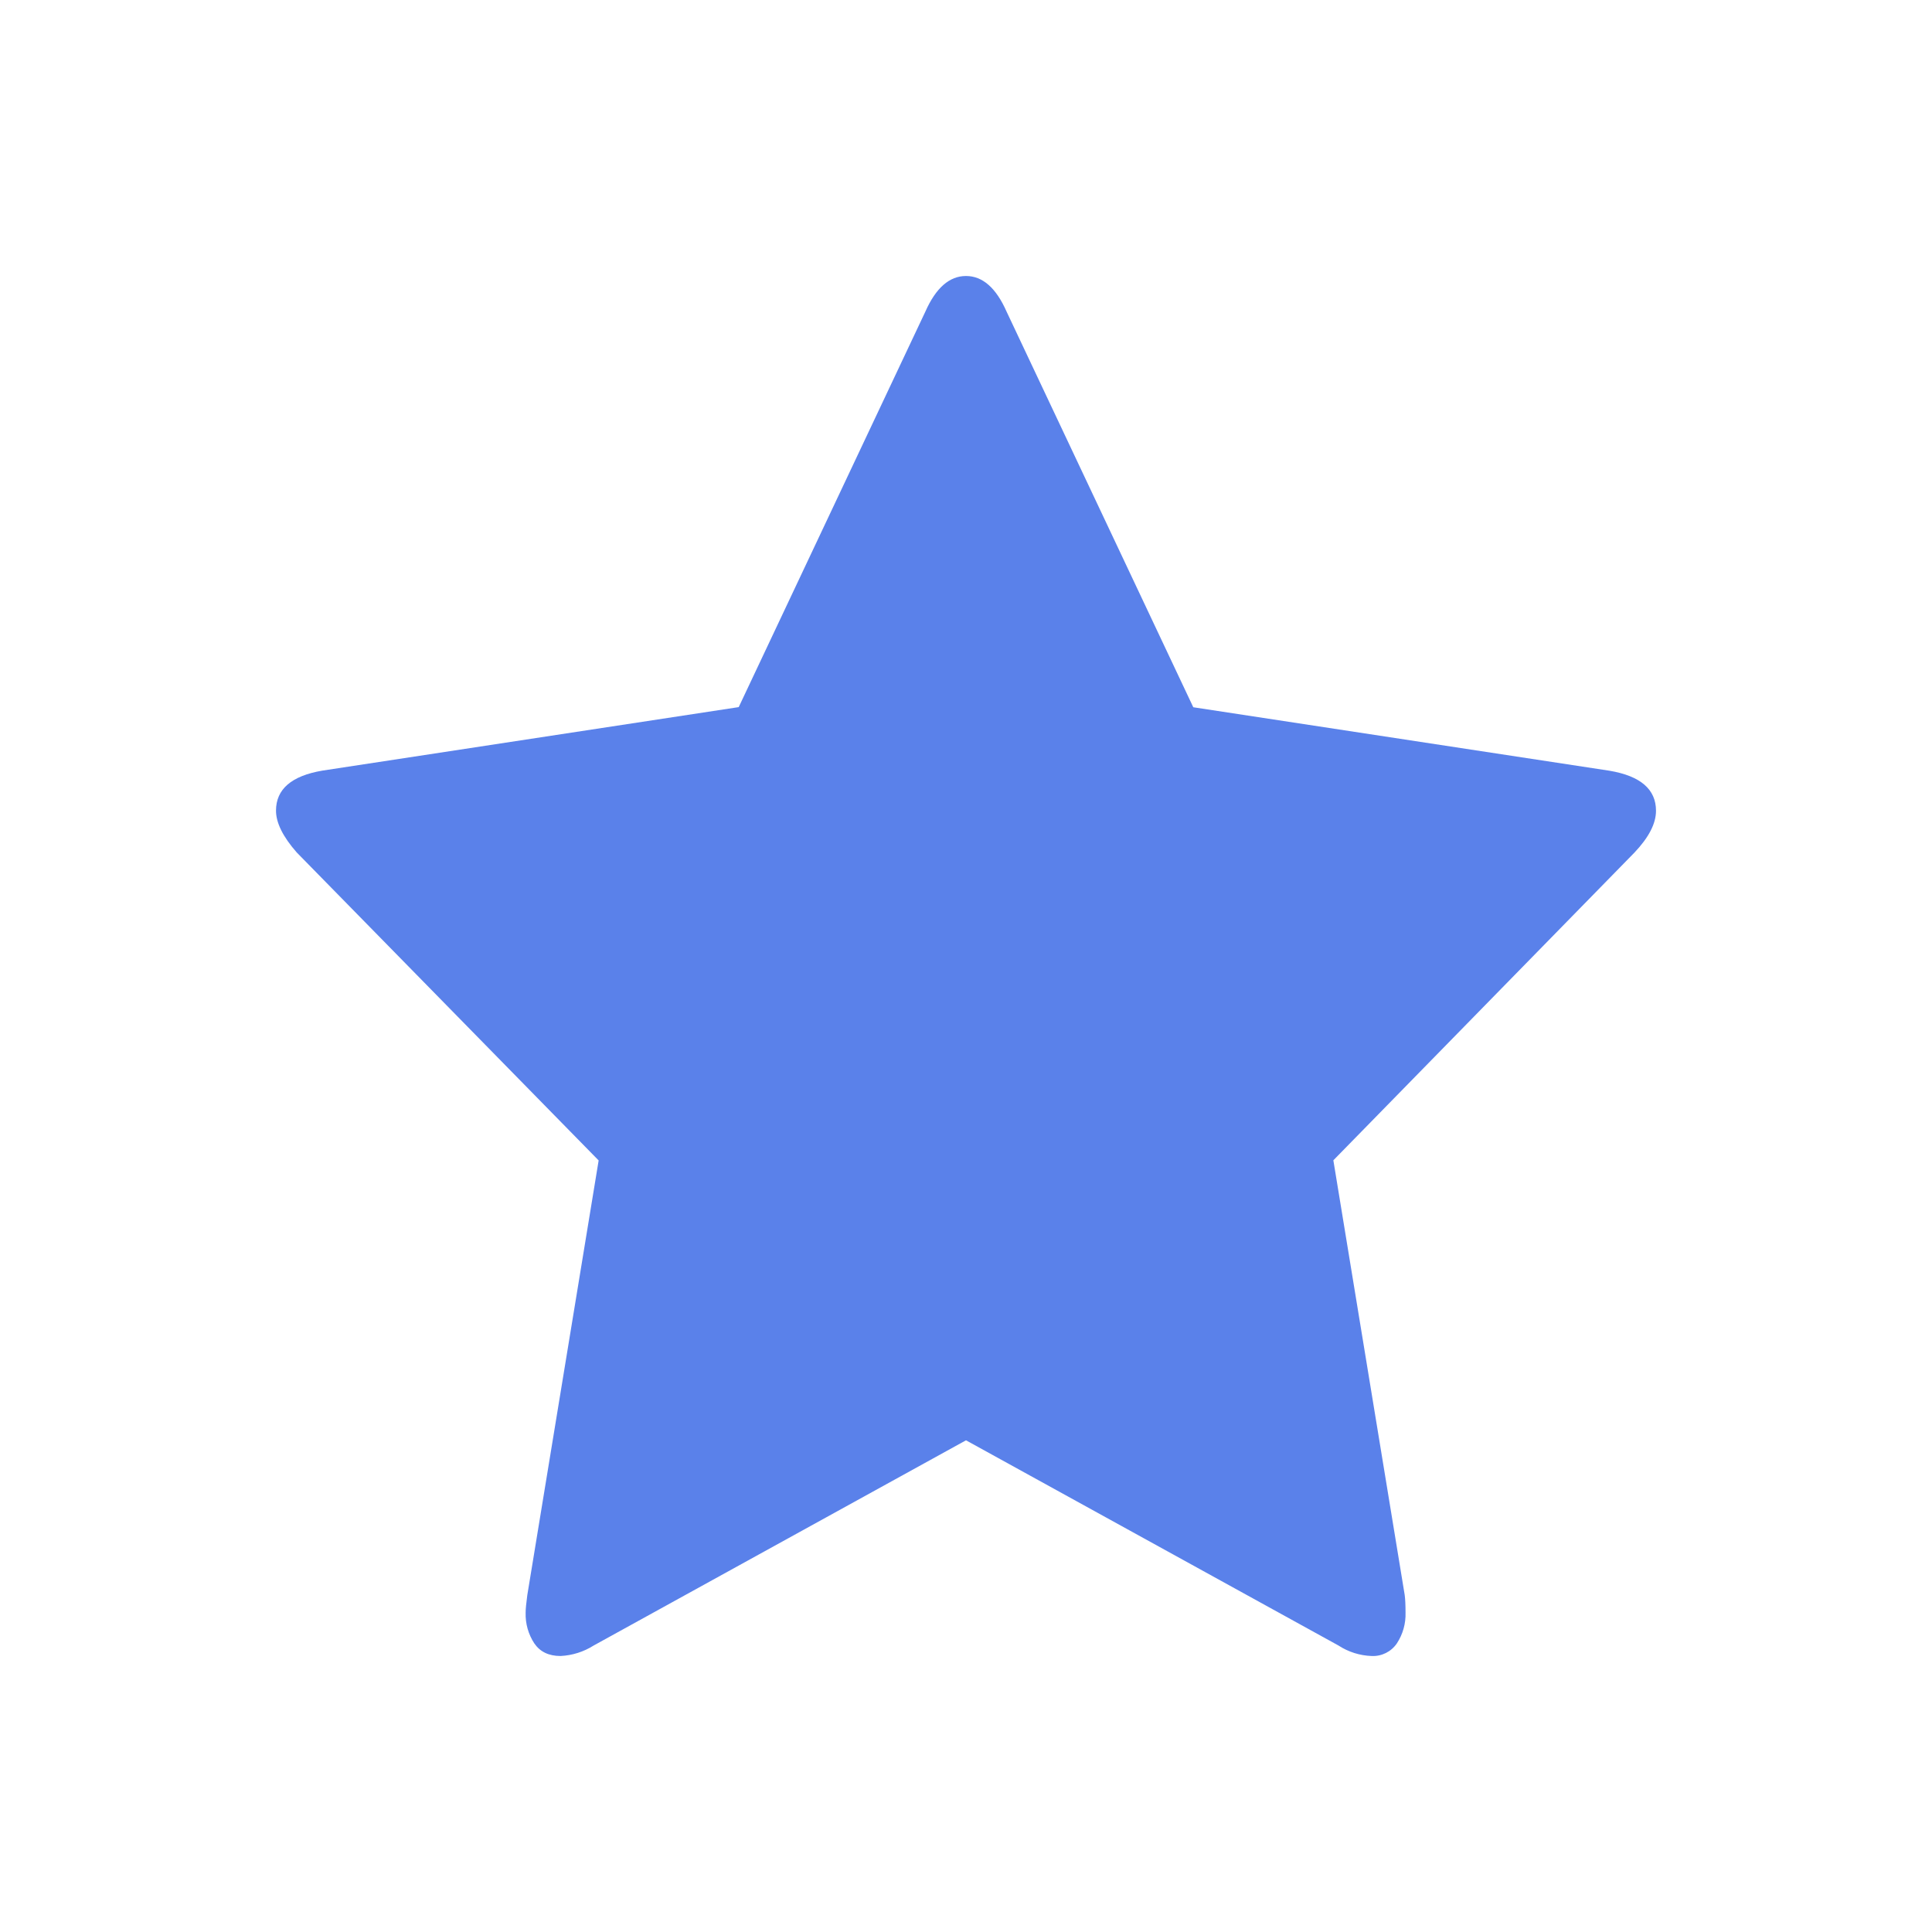
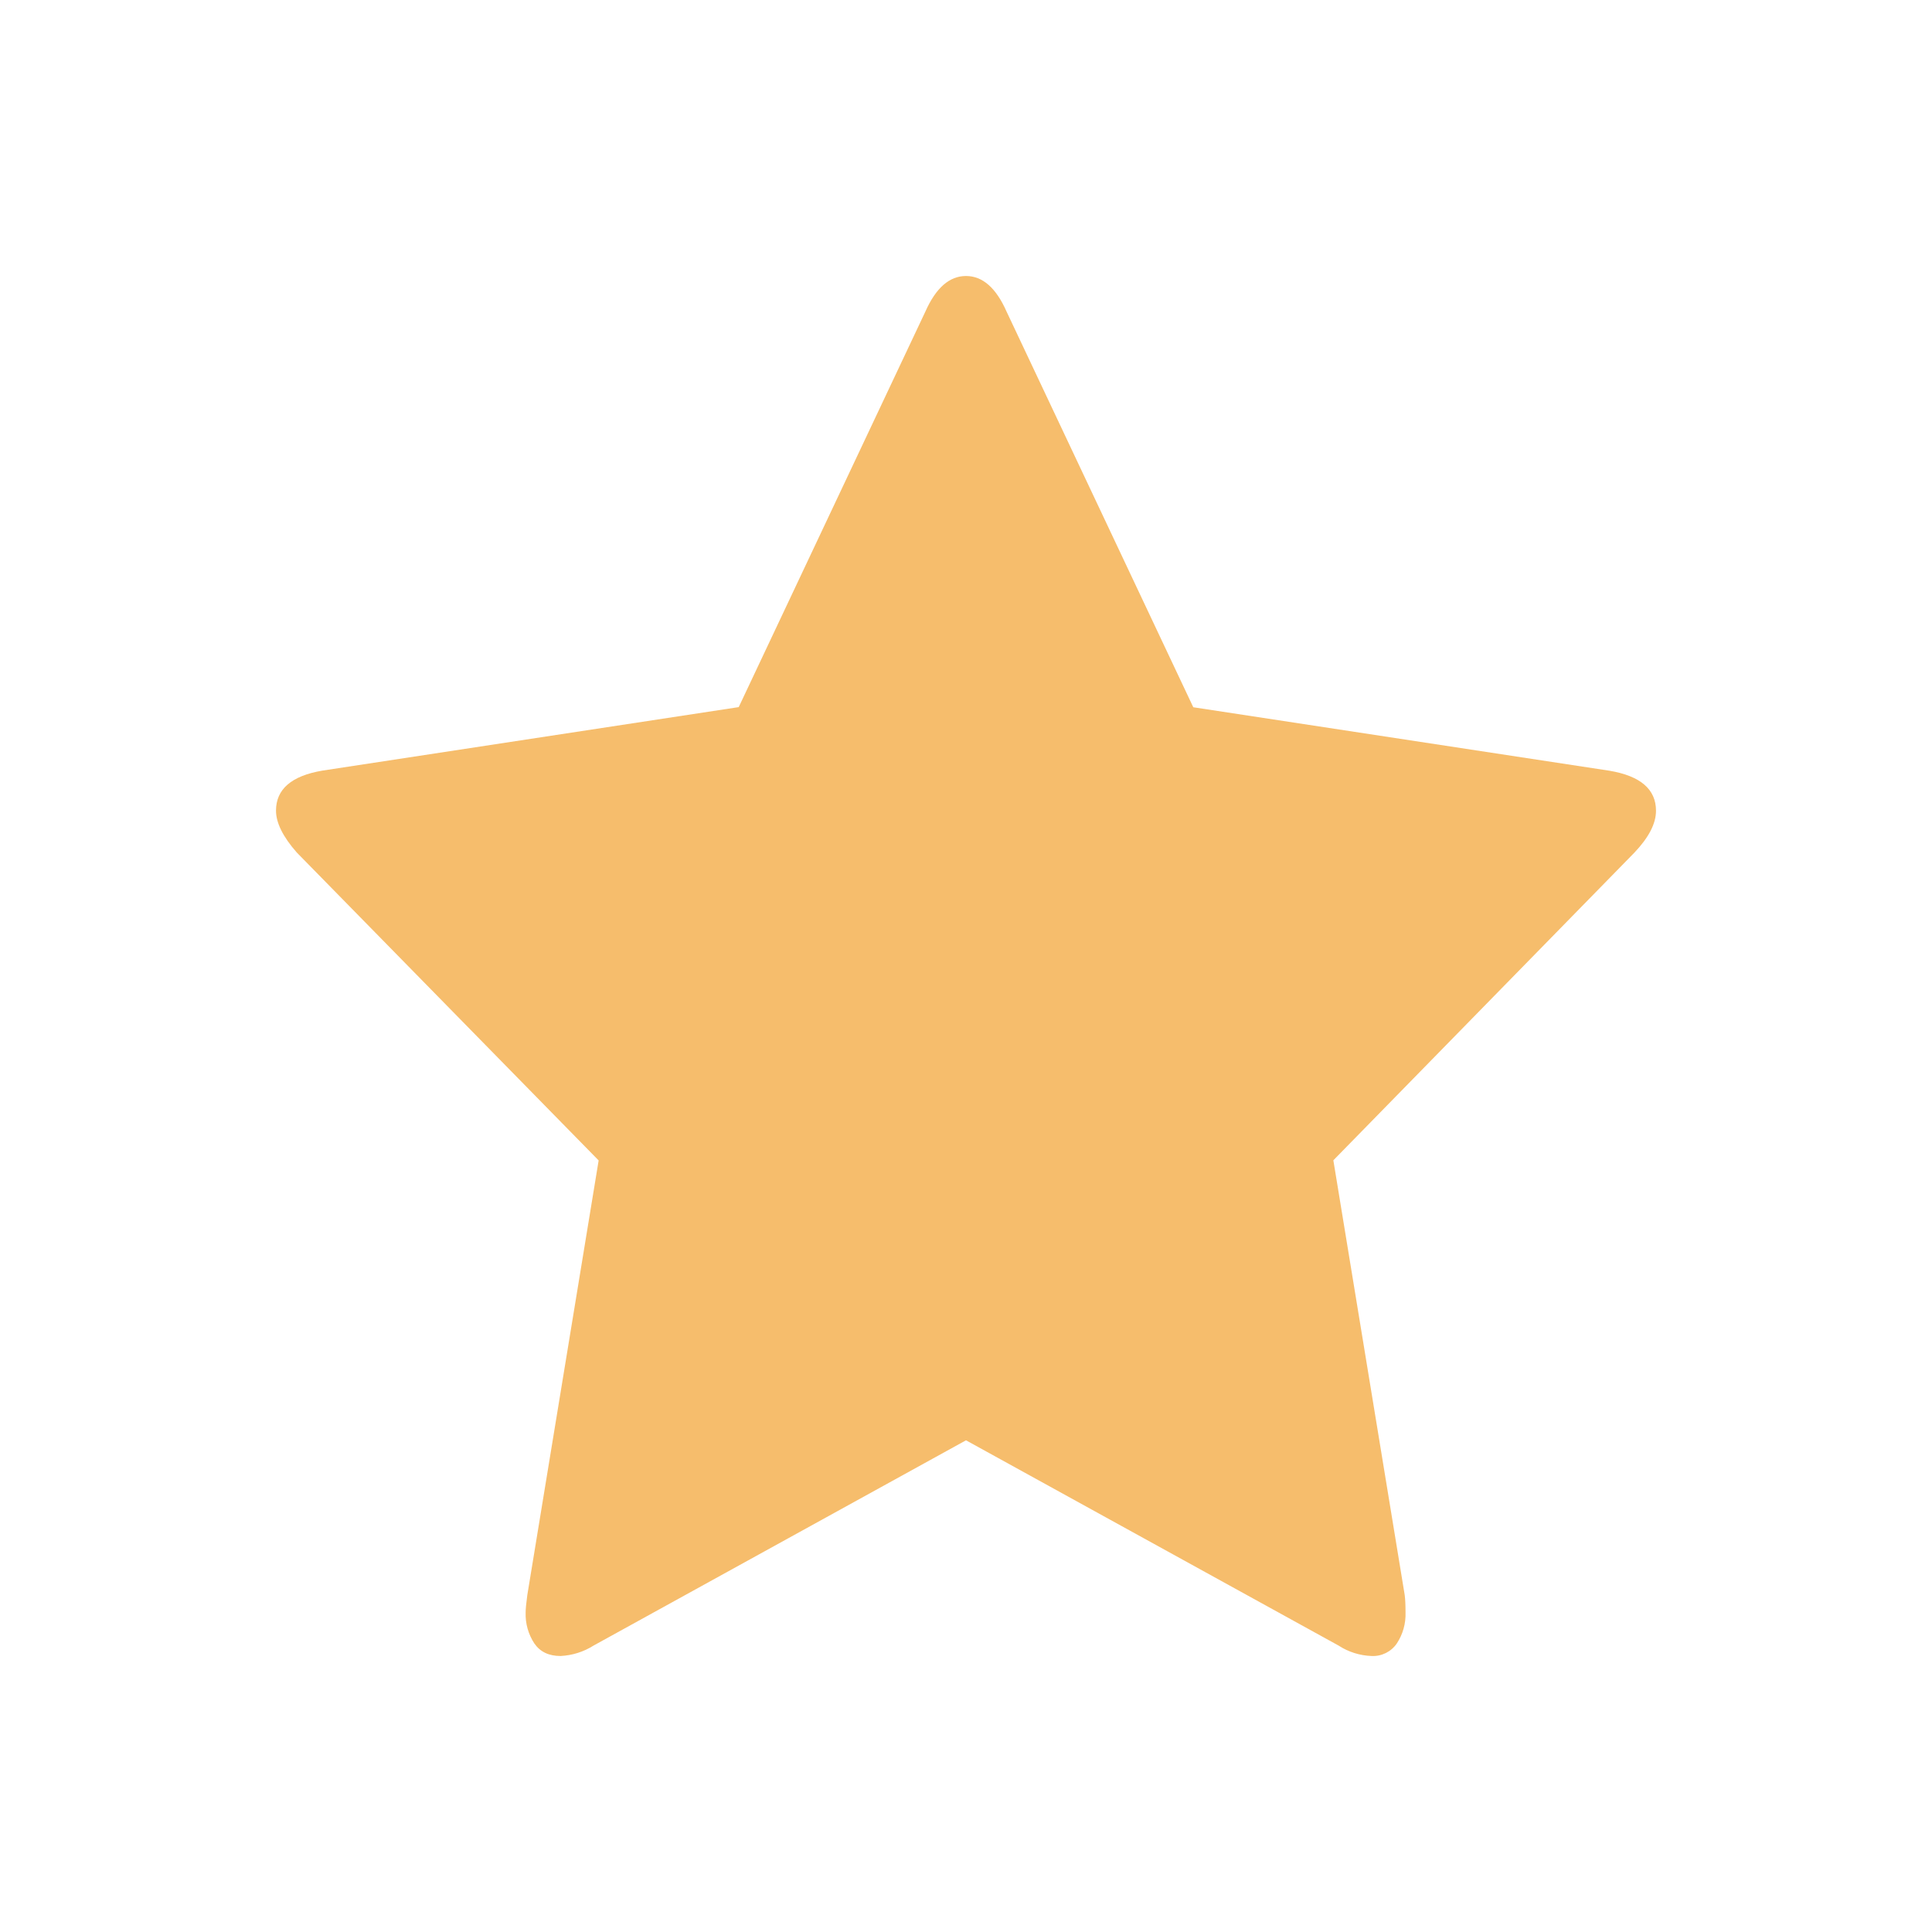
<svg xmlns="http://www.w3.org/2000/svg" width="14" height="14" viewBox="0 0 14 14">
  <g fill="none" fill-rule="evenodd">
    <path fill="#D8D8D8" fill-opacity="0" d="M0 0h14v14H0z" />
-     <path fill="#5A81EA" fill-rule="nonzero" d="M12 5.875c0 .093-.052.193-.156.303l-2.182 2.23.517 3.15c.004.03.006.072.006.127a.384.384 0 0 1-.063.224.209.209 0 0 1-.183.091.47.47 0 0 1-.24-.076L7 10.437l-2.698 1.487a.493.493 0 0 1-.24.076c-.085 0-.148-.03-.19-.091a.384.384 0 0 1-.063-.224c0-.025.004-.067.012-.126l.517-3.15L2.15 6.177c-.1-.114-.15-.215-.15-.303 0-.155.112-.252.337-.29l3.016-.46 1.353-2.867C6.782 2.086 6.88 2 7 2s.218.086.294.258l1.353 2.867 3.016.46c.225.038.337.135.337.29z" />
+     <path fill="#F6BD6C" fill-rule="nonzero" d="M12 5.875c0 .093-.052.193-.156.303l-2.182 2.23.517 3.15c.004.03.006.072.006.127a.384.384 0 0 1-.063.224.209.209 0 0 1-.183.091.47.47 0 0 1-.24-.076L7 10.437l-2.698 1.487a.493.493 0 0 1-.24.076c-.085 0-.148-.03-.19-.091a.384.384 0 0 1-.063-.224c0-.025.004-.067.012-.126l.517-3.15L2.15 6.177c-.1-.114-.15-.215-.15-.303 0-.155.112-.252.337-.29l3.016-.46 1.353-2.867C6.782 2.086 6.88 2 7 2s.218.086.294.258l1.353 2.867 3.016.46c.225.038.337.135.337.29z" />
  </g>
</svg>
